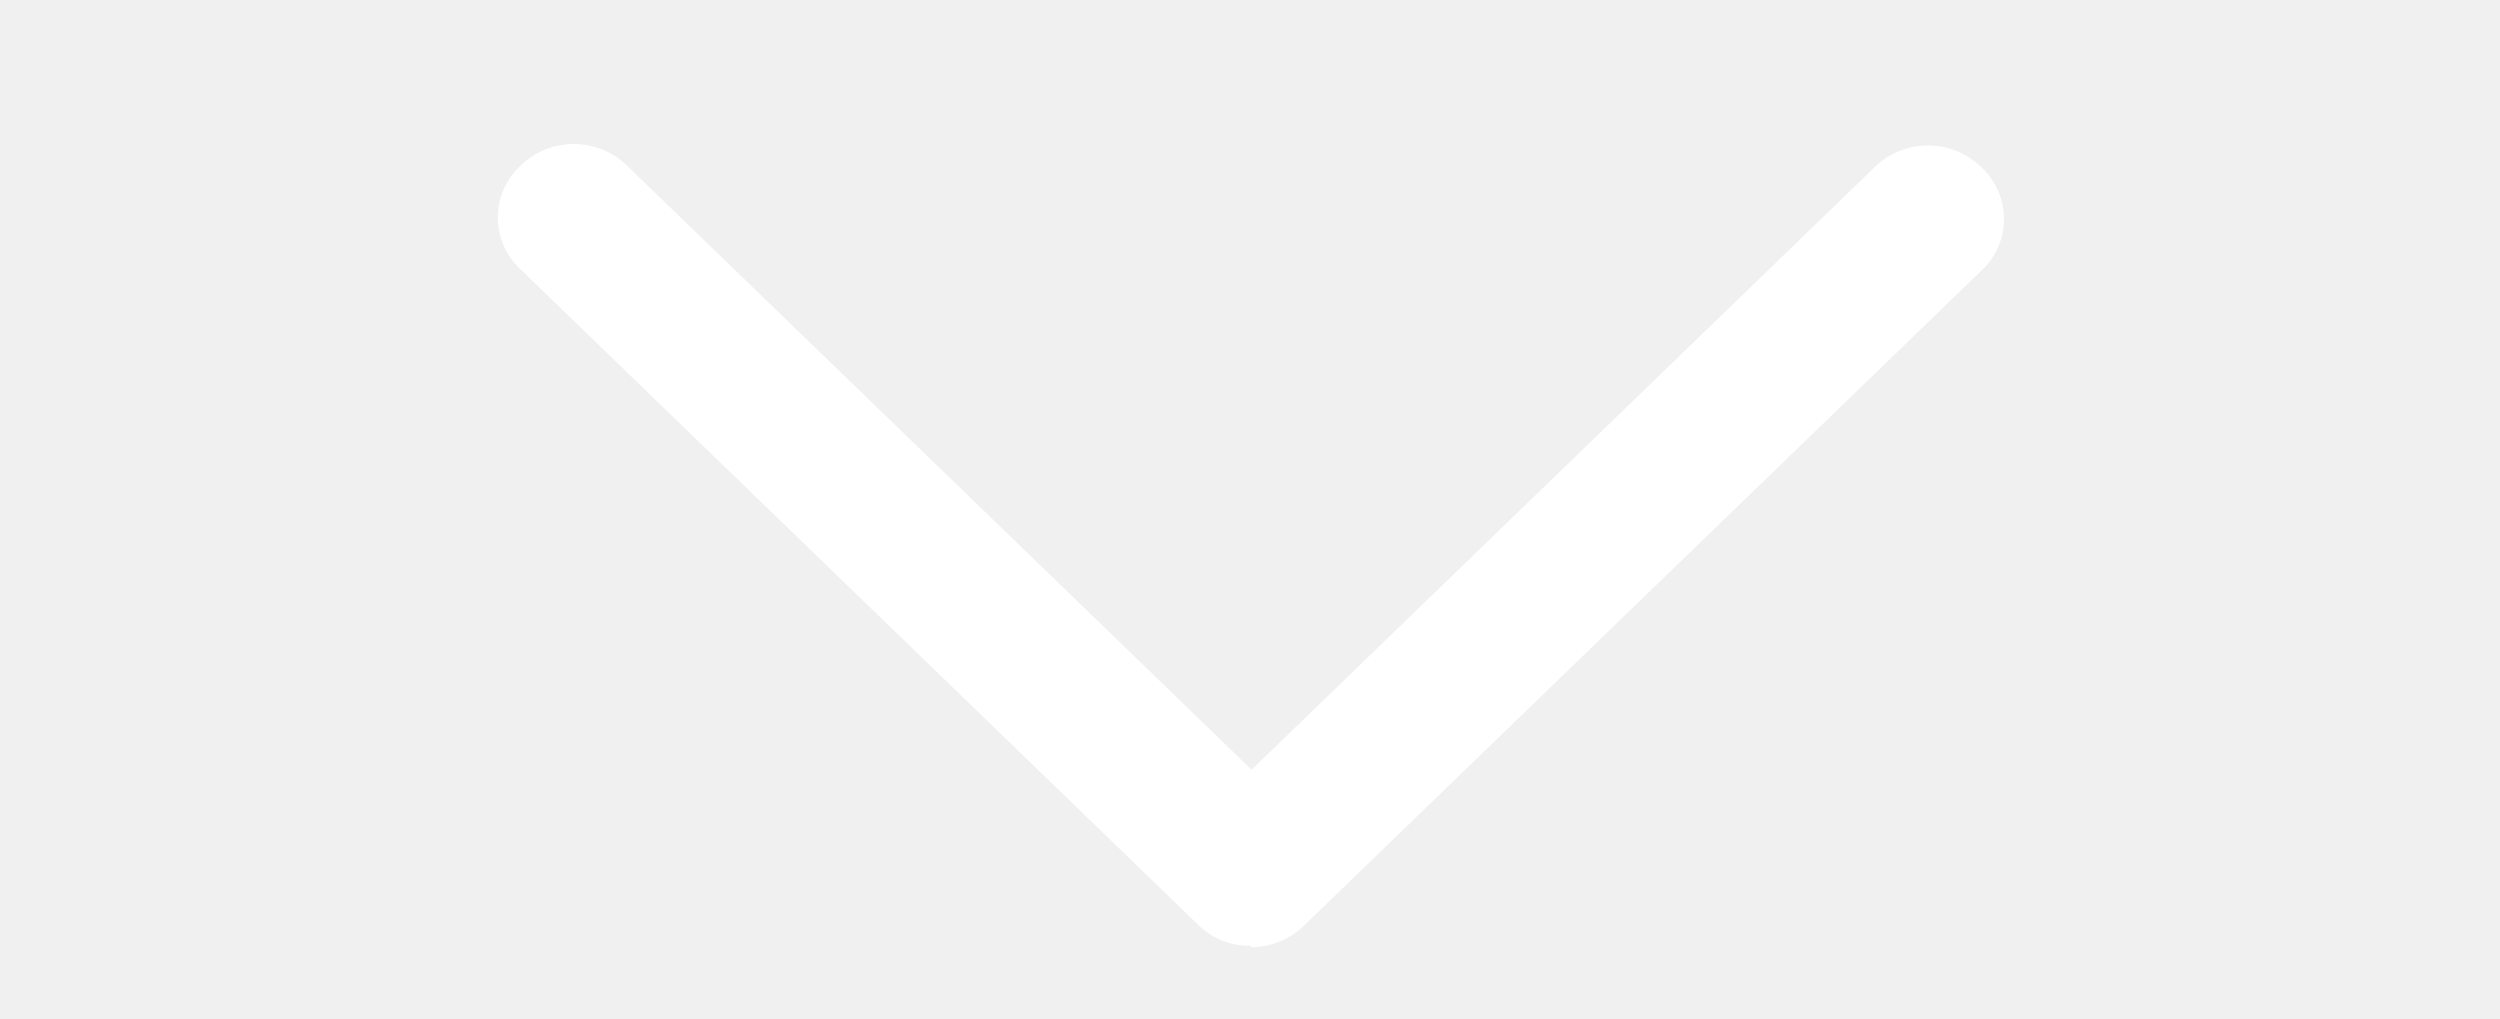
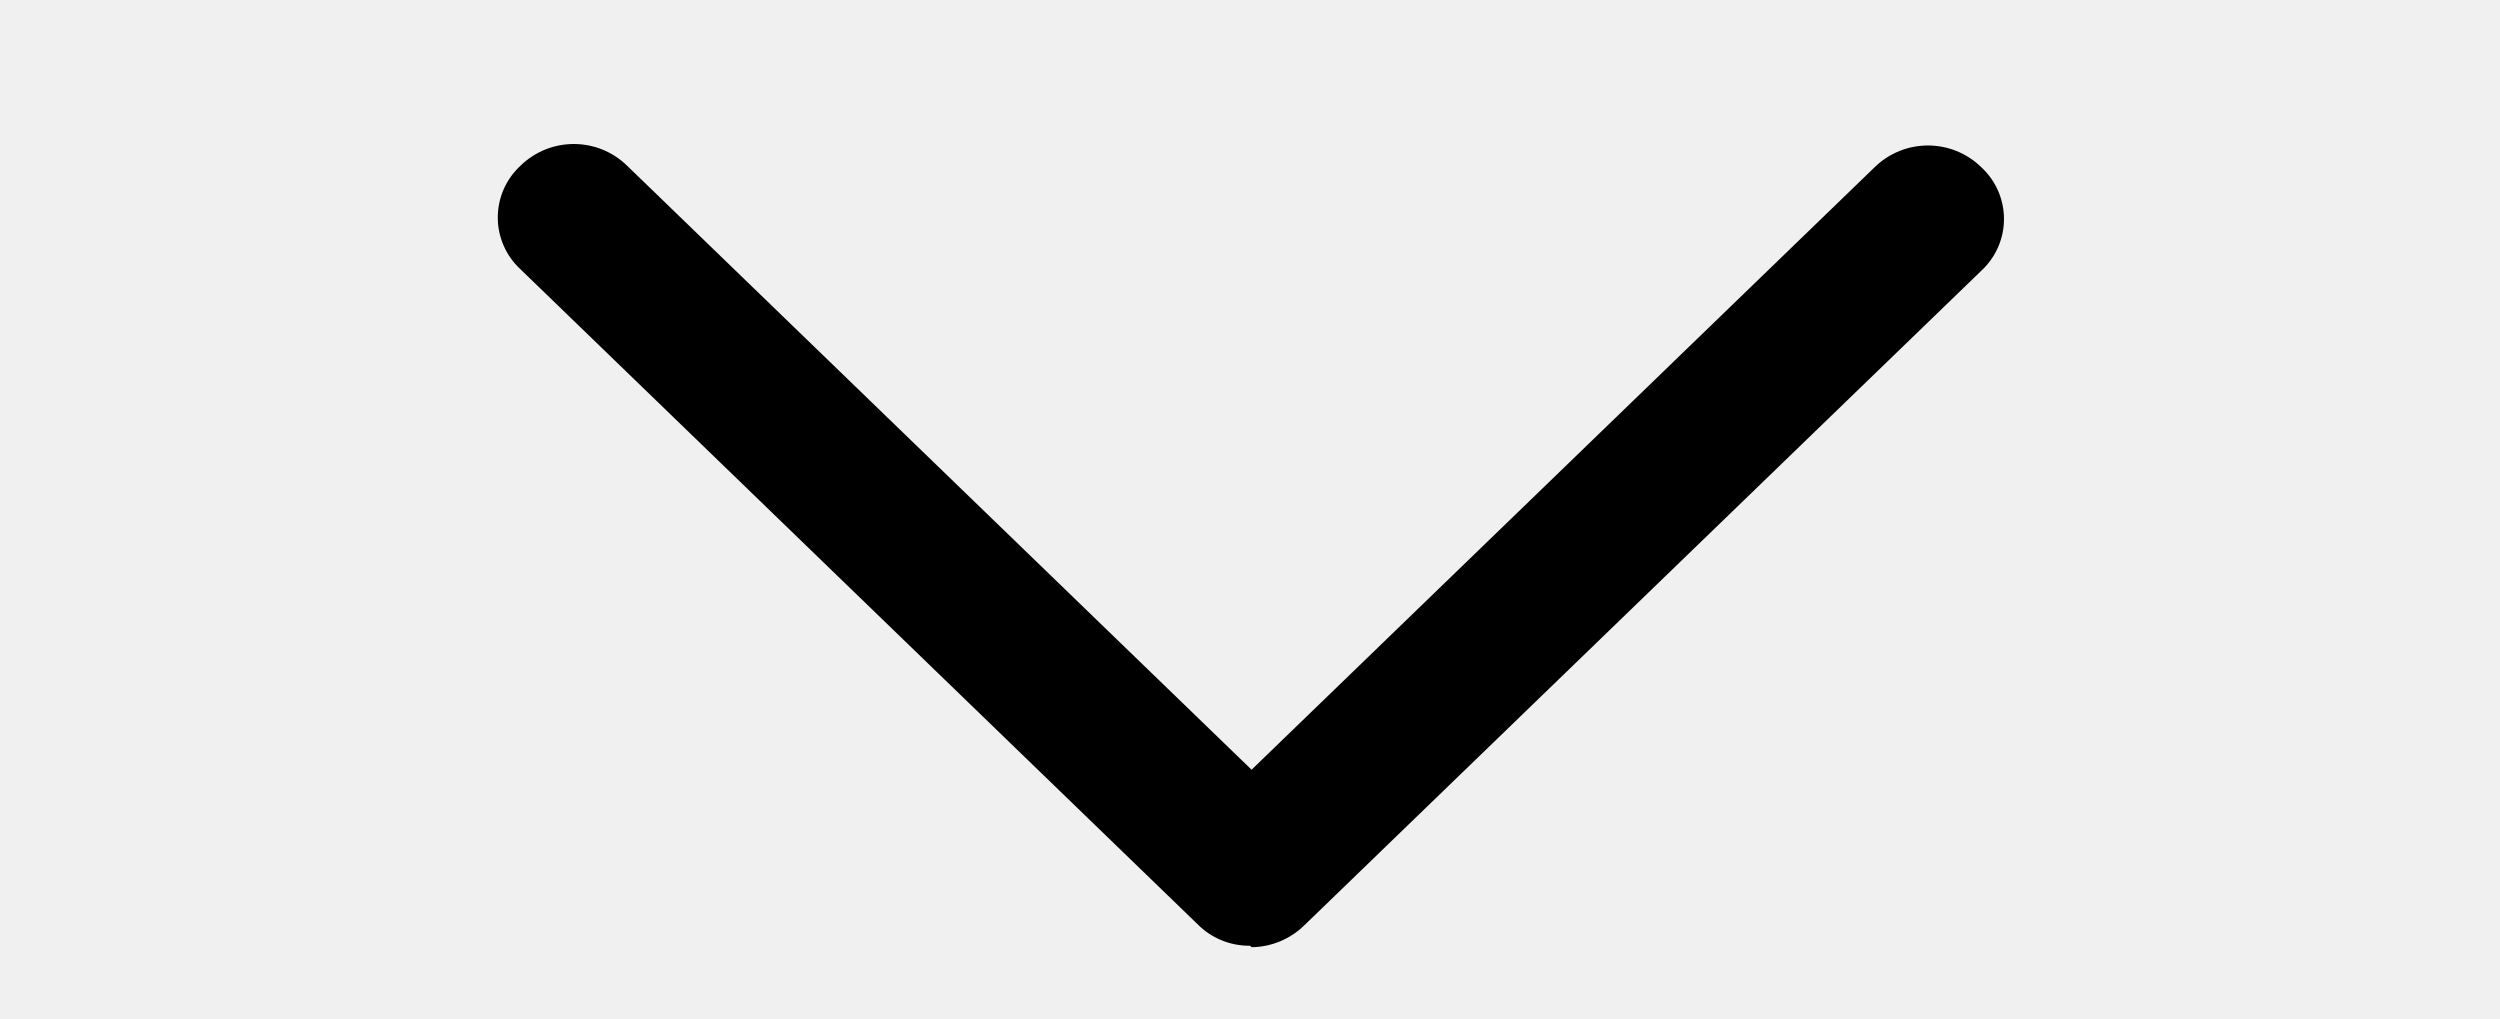
<svg xmlns="http://www.w3.org/2000/svg" width="27" height="11" fill="none">
-   <path d="M13.5 10.214a.786.786 0 01-.569-.235L5.62 2.907a.76.76 0 010-1.116.824.824 0 011.154 0l6.743 6.522 6.728-6.506a.824.824 0 011.154 0 .76.76 0 010 1.116l-7.313 7.071a.83.83 0 01-.569.236l-.016-.016z" fill="#fff" />
+   <path d="M13.5 10.214a.786.786 0 01-.569-.235L5.62 2.907a.76.76 0 010-1.116.824.824 0 011.154 0l6.743 6.522 6.728-6.506a.824.824 0 011.154 0 .76.76 0 010 1.116l-7.313 7.071a.83.83 0 01-.569.236l-.016-.016z" fill="#000" />
</svg>
